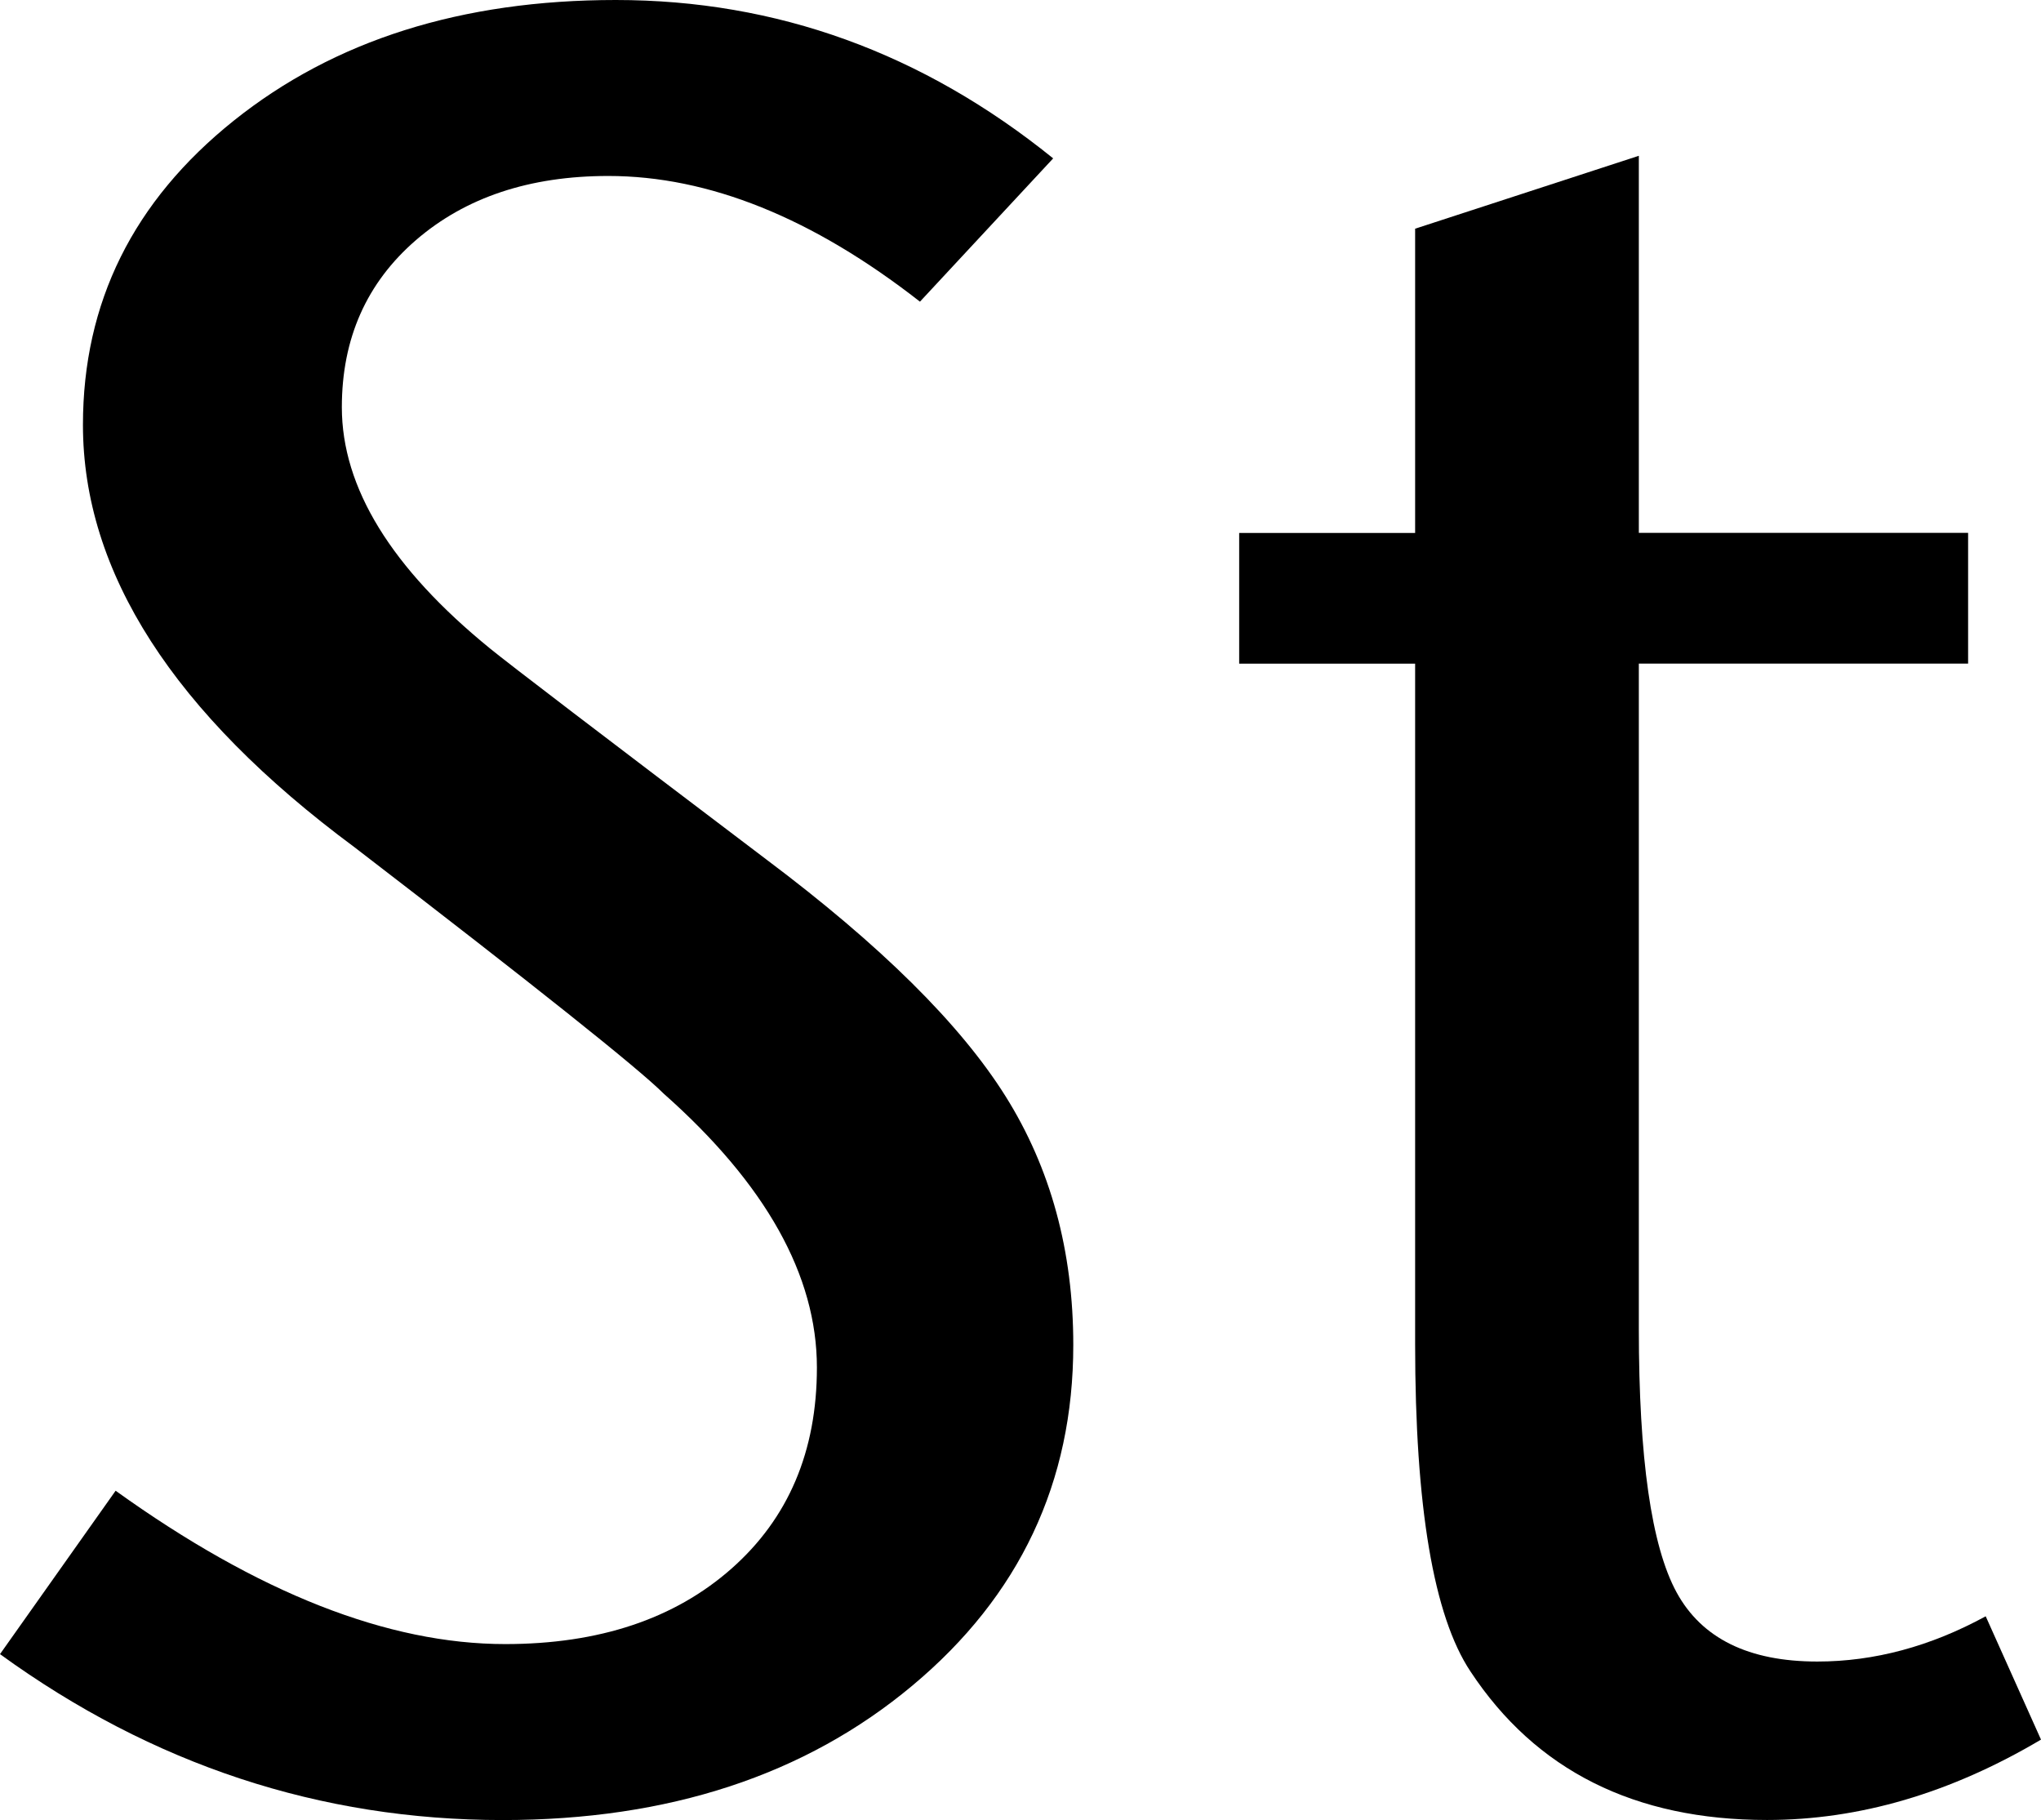
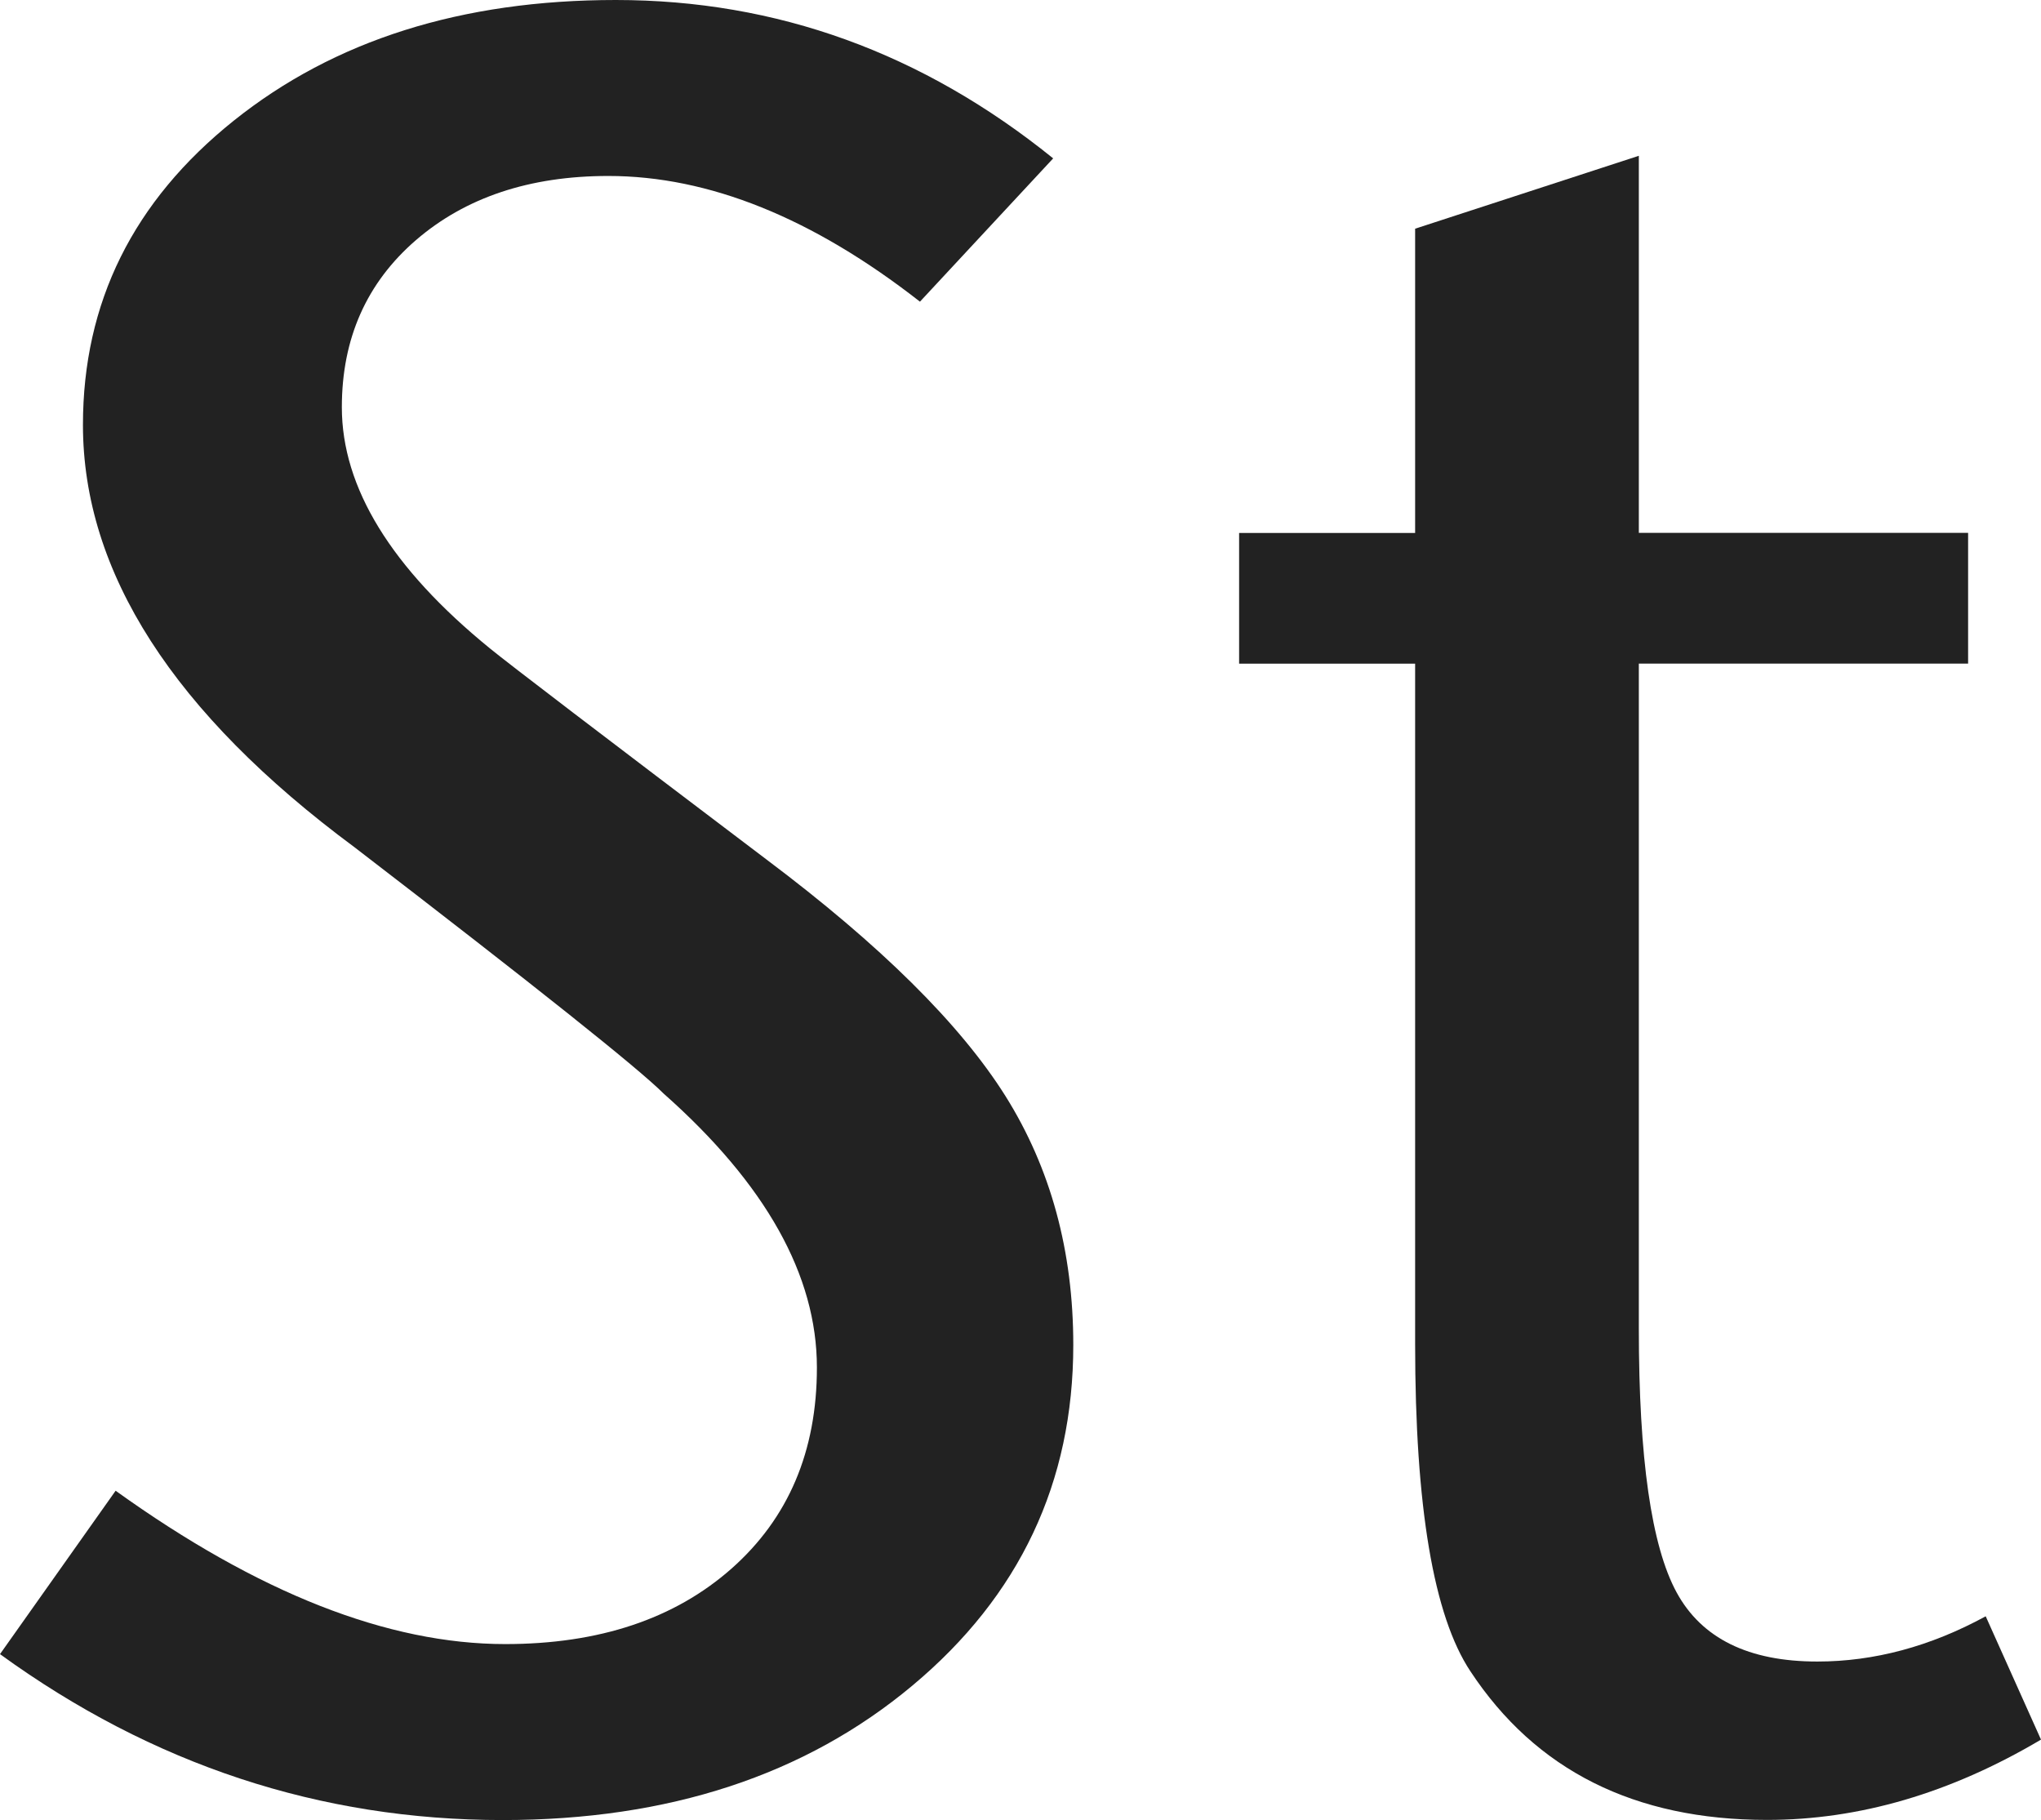
- <svg xmlns="http://www.w3.org/2000/svg" version="1.1" baseProfile="tiny" id="Layer_1" x="0px" y="0px" width="29.232px" height="26.063px" viewBox="0 0 29.232 26.063" xml:space="preserve">
+ <svg xmlns="http://www.w3.org/2000/svg" version="1.1" id="Layer_1" x="0px" y="0px" width="29.232px" height="26.062px" viewBox="0 0 29.232 26.062" enable-background="new 0 0 29.232 26.062" xml:space="preserve">
  <g>
-     <path d="M15.372,19.26c0,1.968-0.768,3.595-2.304,4.878c-1.536,1.284-3.492,1.926-5.868,1.926c-2.616,0-5.016-0.792-7.2-2.376   l1.656-2.34c2.04,1.465,3.9,2.196,5.58,2.196c1.344,0,2.424-0.36,3.24-1.08s1.224-1.68,1.224-2.88c0-1.319-0.732-2.628-2.196-3.924   c-0.36-0.36-1.836-1.536-4.428-3.528c-2.592-1.92-3.888-3.936-3.888-6.048c0-1.752,0.72-3.204,2.16-4.356   C4.788,0.576,6.611,0,8.82,0c2.304,0,4.392,0.756,6.264,2.268L13.176,4.32C11.64,3.12,10.152,2.52,8.712,2.52   c-1.128,0-2.046,0.307-2.754,0.918C5.25,4.05,4.896,4.848,4.896,5.832c0,1.151,0.708,2.304,2.124,3.456   c0.264,0.216,1.584,1.224,3.96,3.023c1.632,1.225,2.772,2.353,3.42,3.385C15.048,16.728,15.372,17.916,15.372,19.26z" />
-     <path d="M29.232,24.912c-1.296,0.768-2.604,1.151-3.924,1.151c-1.896,0-3.312-0.709-4.248-2.128   c-0.528-0.794-0.792-2.357-0.792-4.69V9.504h-2.52V7.632h2.52V3.275l3.204-1.044v5.4h4.716v1.872h-4.716v9.528   c0,1.853,0.18,3.109,0.54,3.771c0.36,0.661,1.032,0.992,2.016,0.992c0.815,0,1.62-0.216,2.412-0.648L29.232,24.912z" />
+     <path fill="#222222" d="M15.372,19.26c0,1.968-0.768,3.595-2.304,4.878c-1.536,1.284-3.492,1.926-5.868,1.926   c-2.616,0-5.016-0.792-7.2-2.376l1.656-2.34c2.04,1.465,3.9,2.196,5.58,2.196c1.344,0,2.424-0.36,3.24-1.08   c0.815-0.72,1.224-1.68,1.224-2.88c0-1.319-0.732-2.628-2.196-3.924c-0.359-0.36-1.836-1.536-4.428-3.528   c-2.592-1.92-3.888-3.937-3.888-6.048c0-1.752,0.72-3.204,2.16-4.356C4.788,0.576,6.611,0,8.82,0c2.304,0,4.392,0.756,6.264,2.268   L13.176,4.32c-1.535-1.199-3.023-1.8-4.464-1.8c-1.128,0-2.046,0.308-2.754,0.918C5.25,4.05,4.896,4.848,4.896,5.832   c0,1.15,0.708,2.304,2.124,3.456c0.264,0.216,1.584,1.224,3.96,3.022c1.632,1.226,2.771,2.354,3.42,3.385   C15.048,16.728,15.372,17.916,15.372,19.26z" />
+     <path fill="#222222" d="M29.232,24.912c-1.296,0.768-2.604,1.15-3.924,1.15c-1.896,0-3.312-0.709-4.248-2.128   c-0.528-0.794-0.792-2.356-0.792-4.689V9.504h-2.521V7.632h2.521V3.275l3.204-1.044v5.4h4.716v1.872h-4.716v9.528   c0,1.853,0.18,3.108,0.54,3.771c0.359,0.661,1.031,0.992,2.016,0.992c0.814,0,1.62-0.216,2.412-0.648L29.232,24.912z" />
  </g>
</svg>
